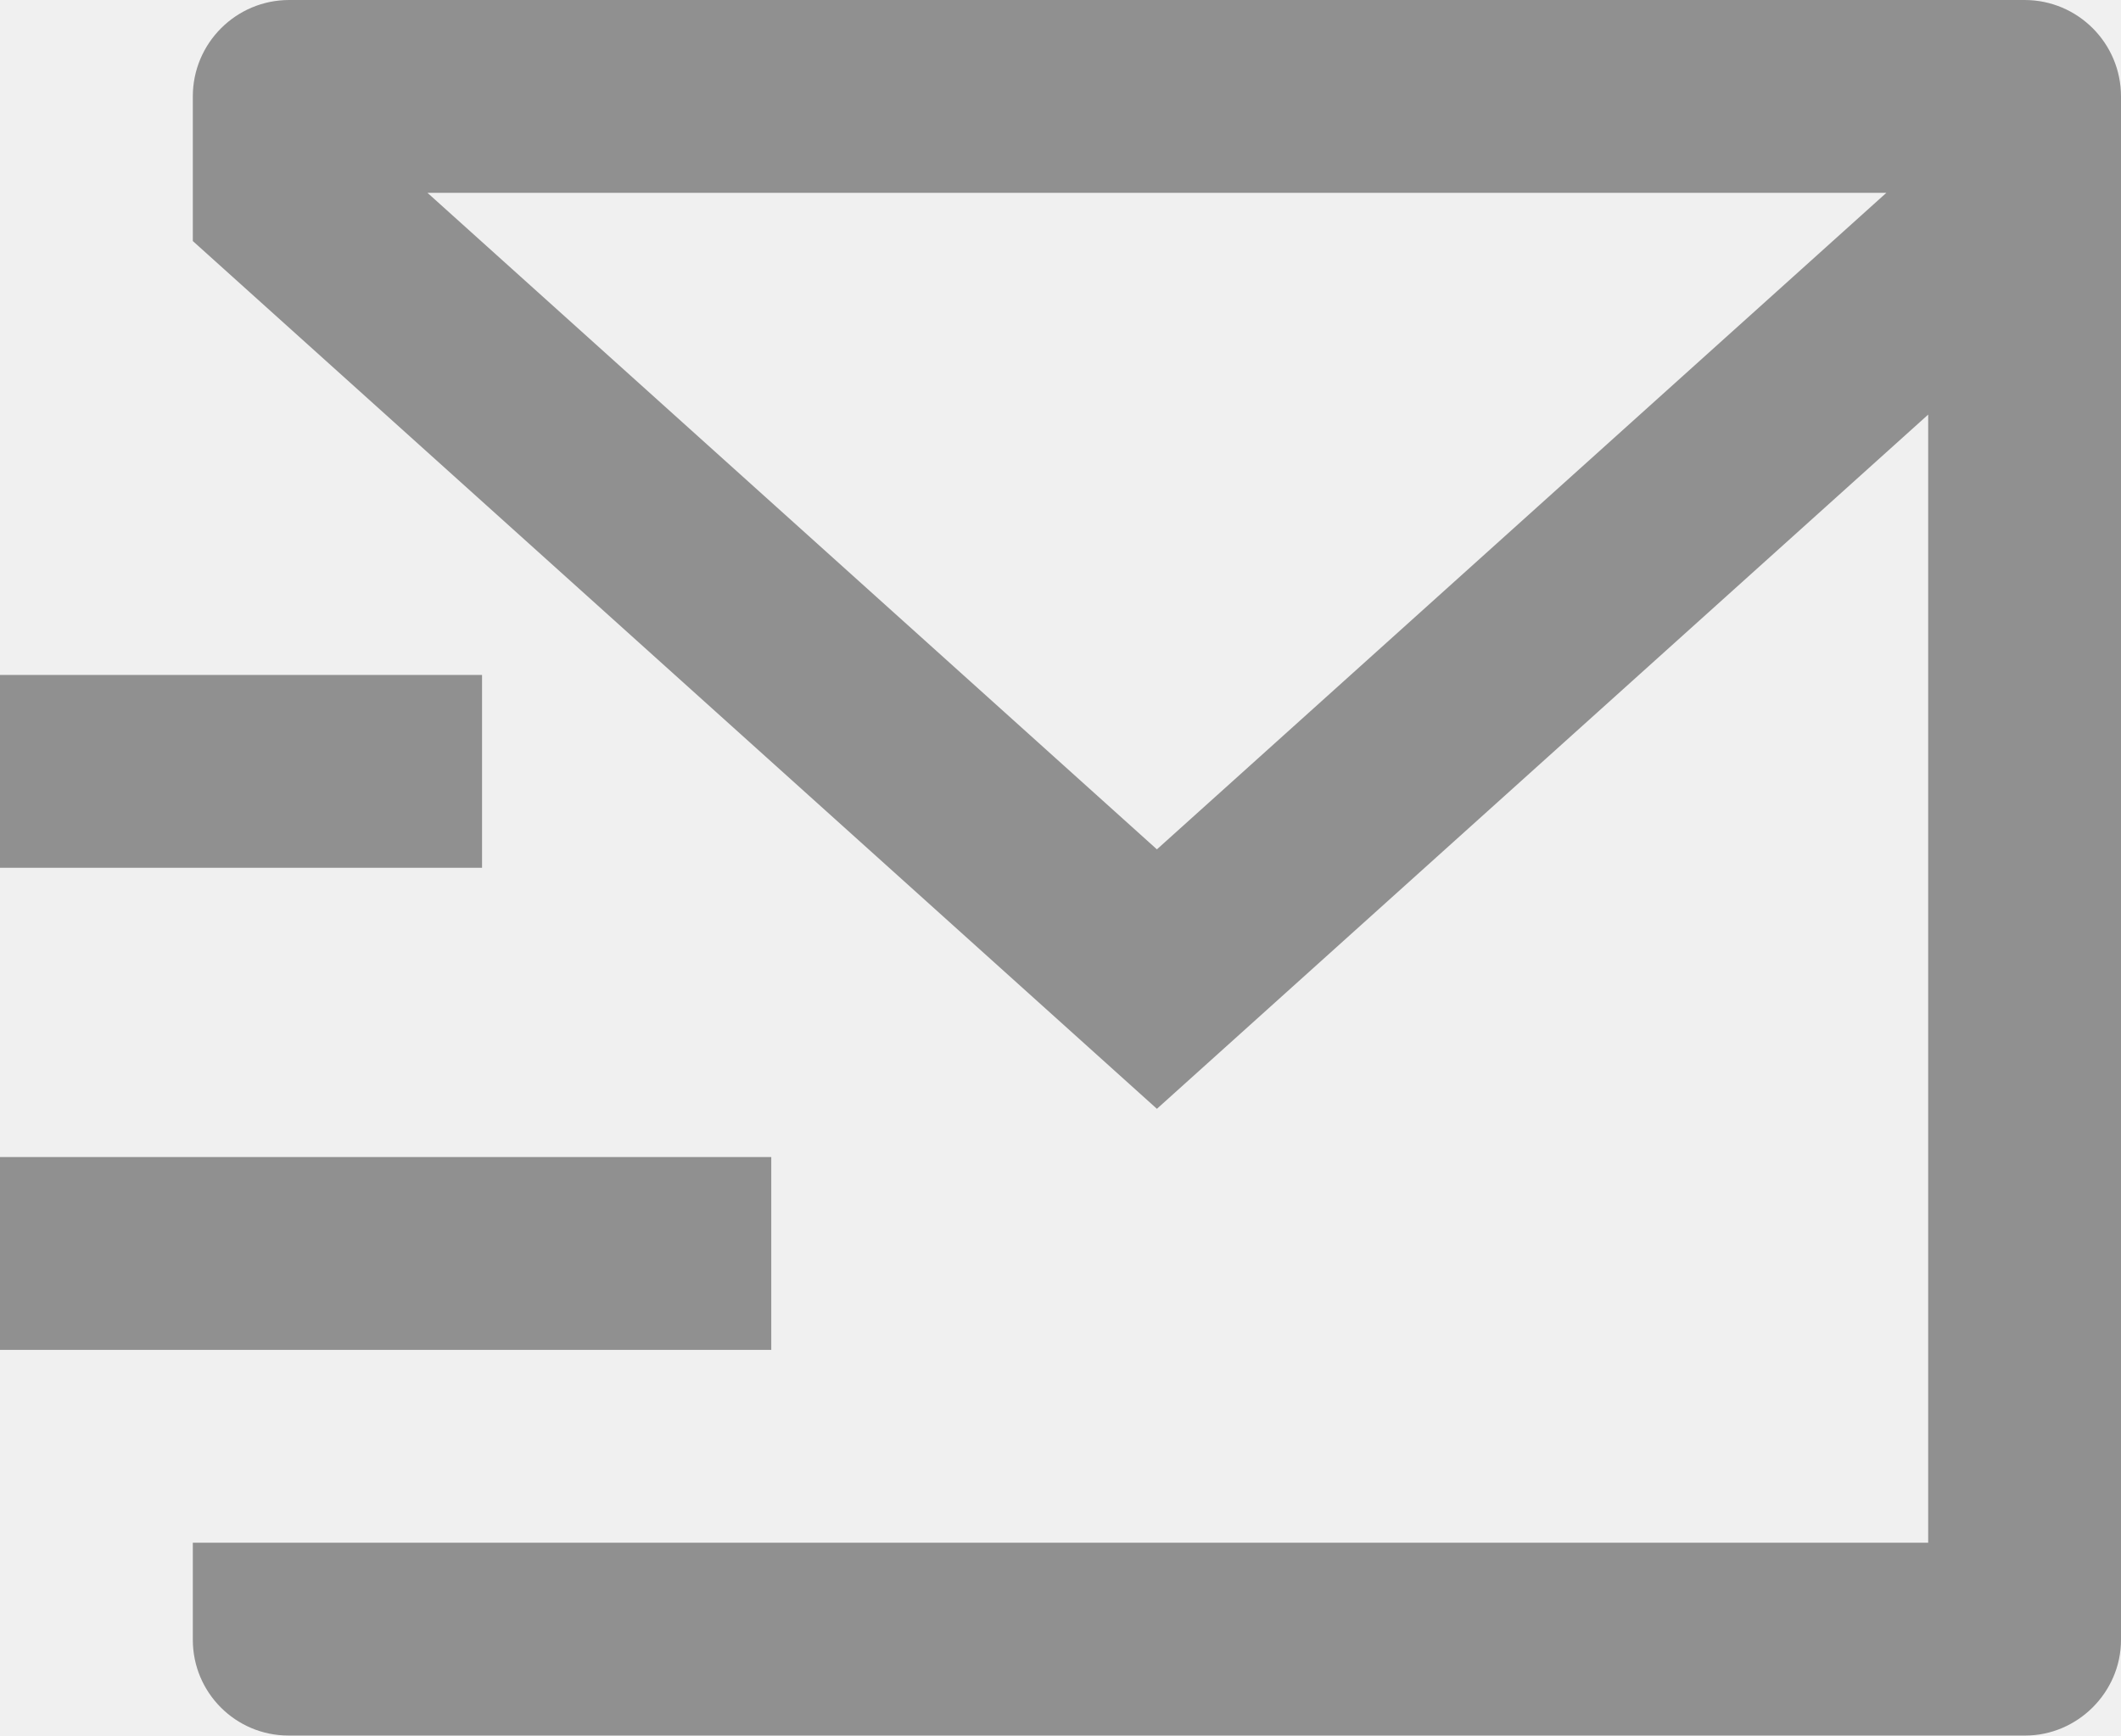
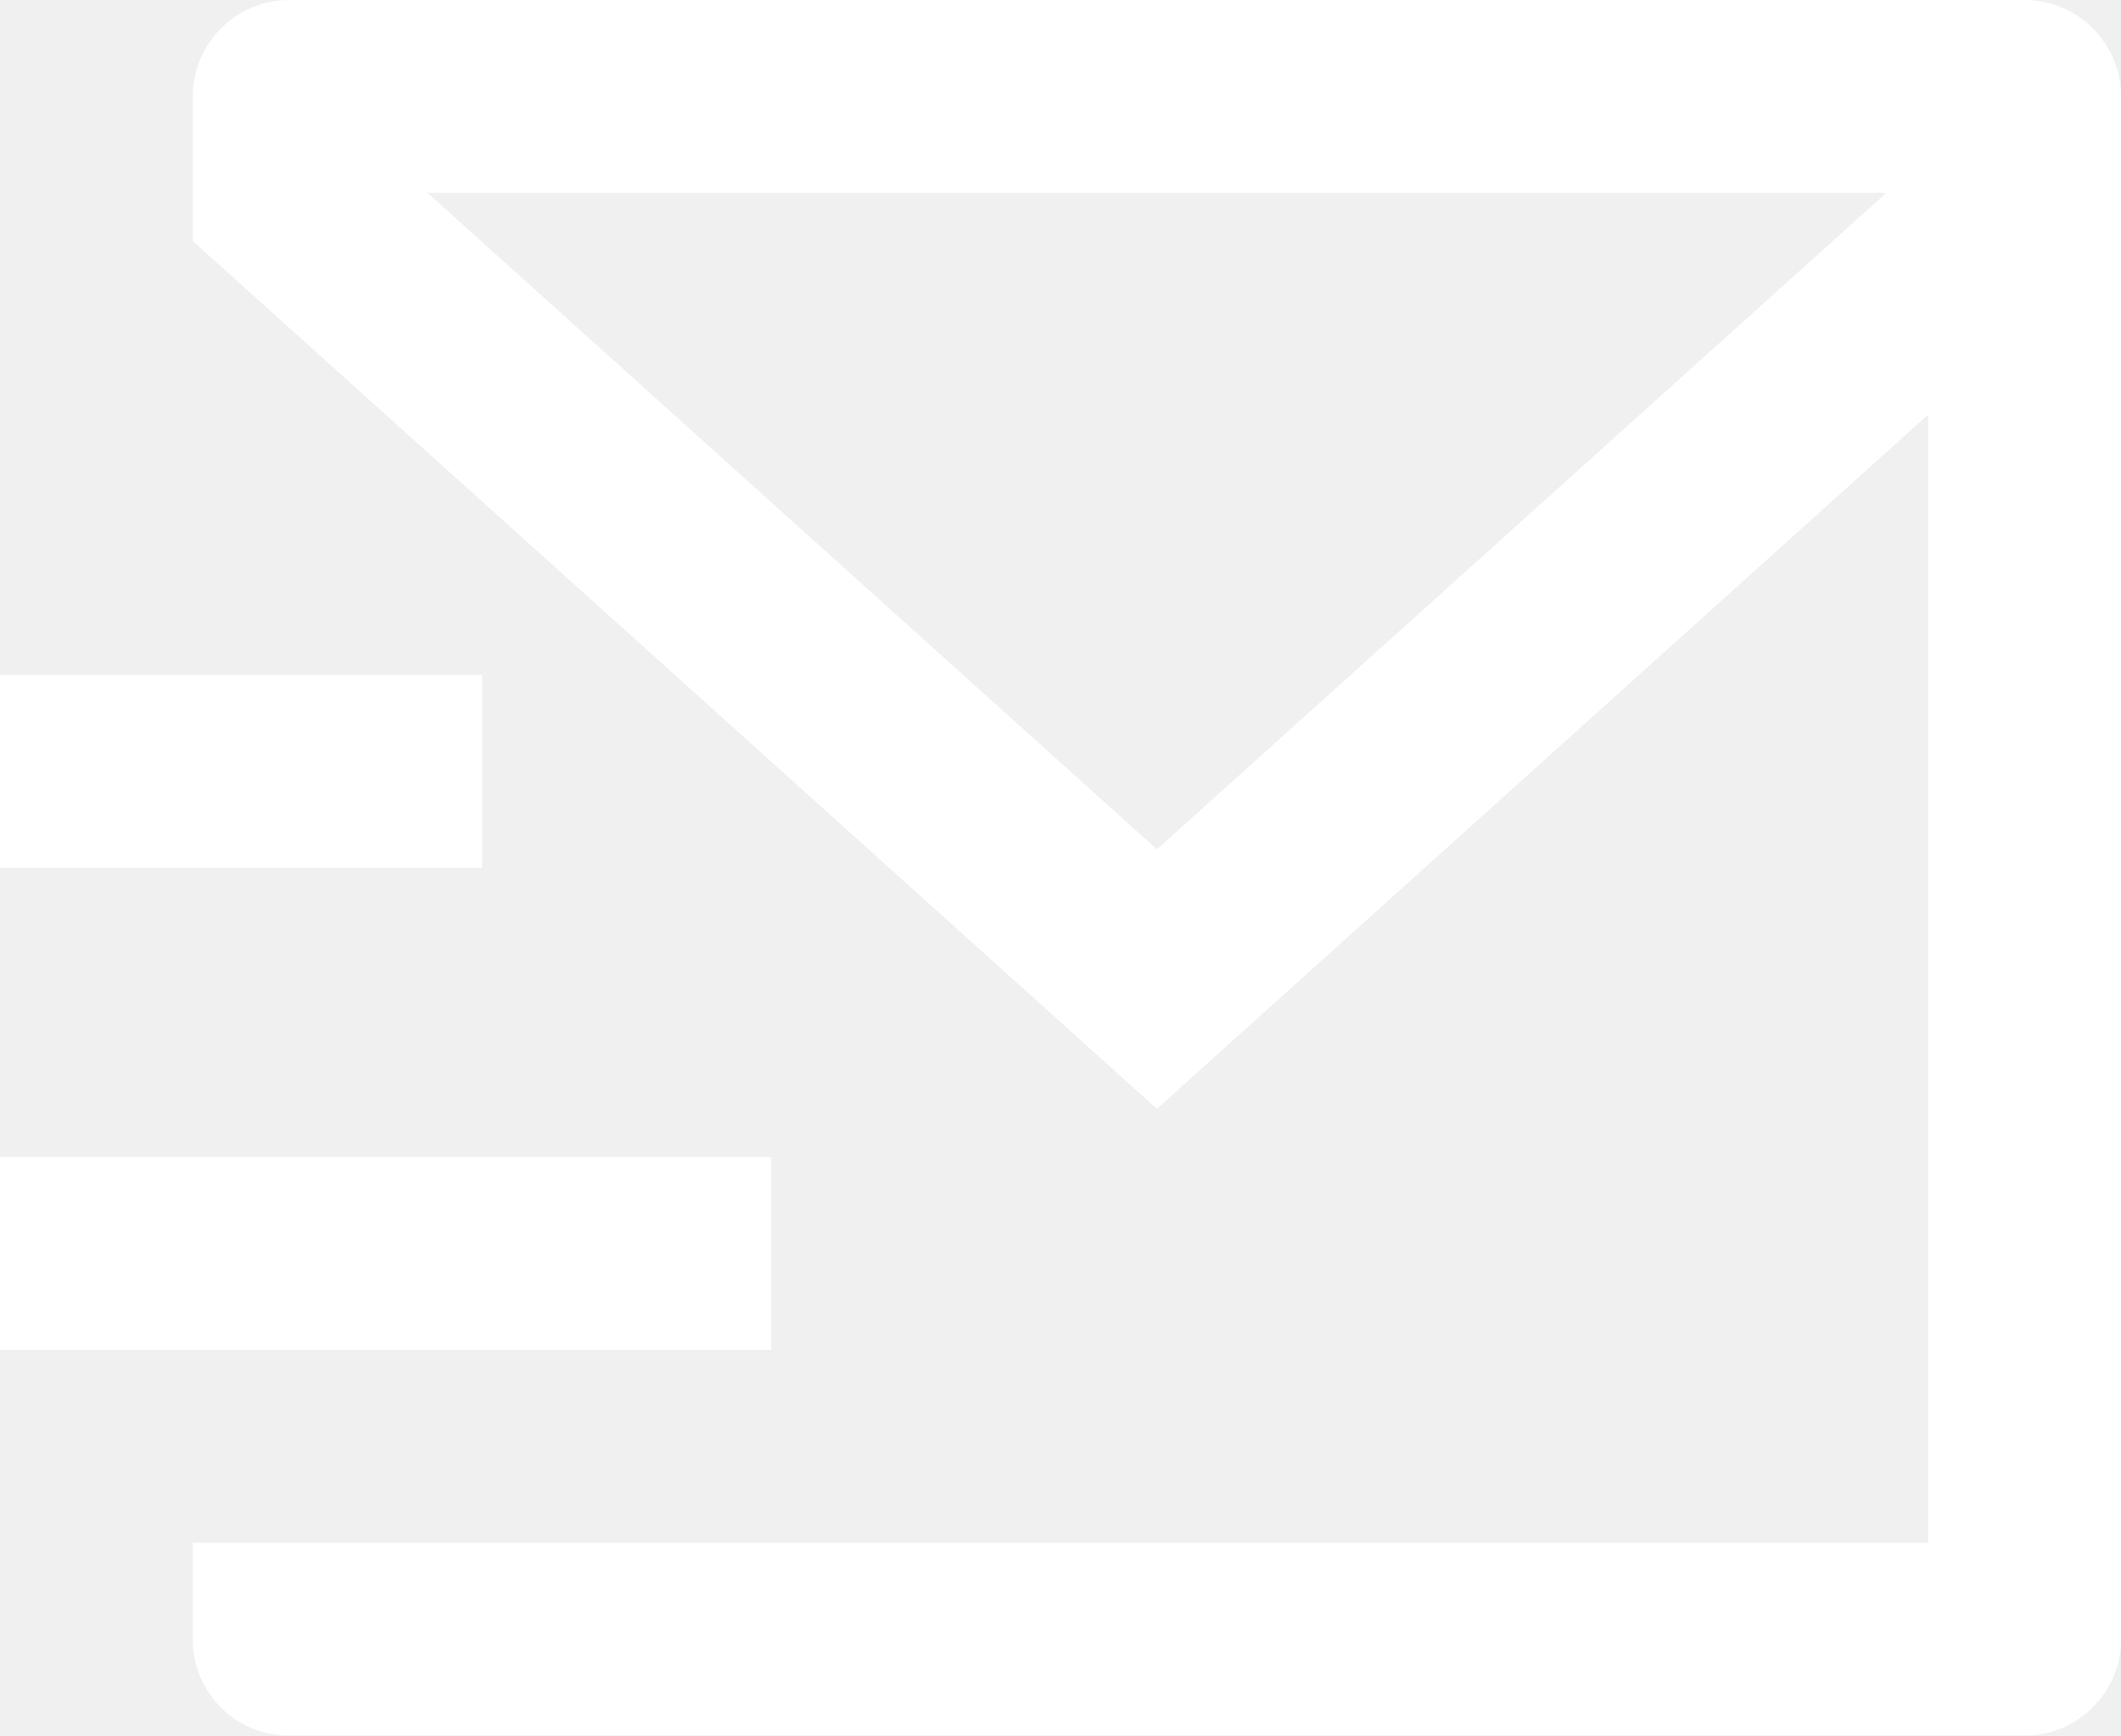
<svg xmlns="http://www.w3.org/2000/svg" width="22" height="18" viewBox="0 0 22 18" fill="none">
-   <path d="M21 0C21.552 0 22 0.448 22 1V17.007C22 17.555 21.545 18 21.008 18H2.992C2.444 18 2 17.555 2 17.007V16H20V4.3L12 11.5L2 2.5V1C2 0.448 2.448 0 3 0H21ZM8 12V14H0V12H8ZM5 7V9H0V7H5ZM19.566 2H4.434L12 8.809L19.566 2Z" fill="black" fill-opacity="0.4" />
+   <path d="M21 0C21.552 0 22 0.448 22 1V17.007C22 17.555 21.545 18 21.008 18H2.992C2.444 18 2 17.555 2 17.007V16H20V4.3L12 11.5L2 2.5V1C2 0.448 2.448 0 3 0H21ZM8 12V14H0V12H8ZM5 7V9H0V7H5ZM19.566 2H4.434L12 8.809L19.566 2Z" fill="white" />
</svg>
